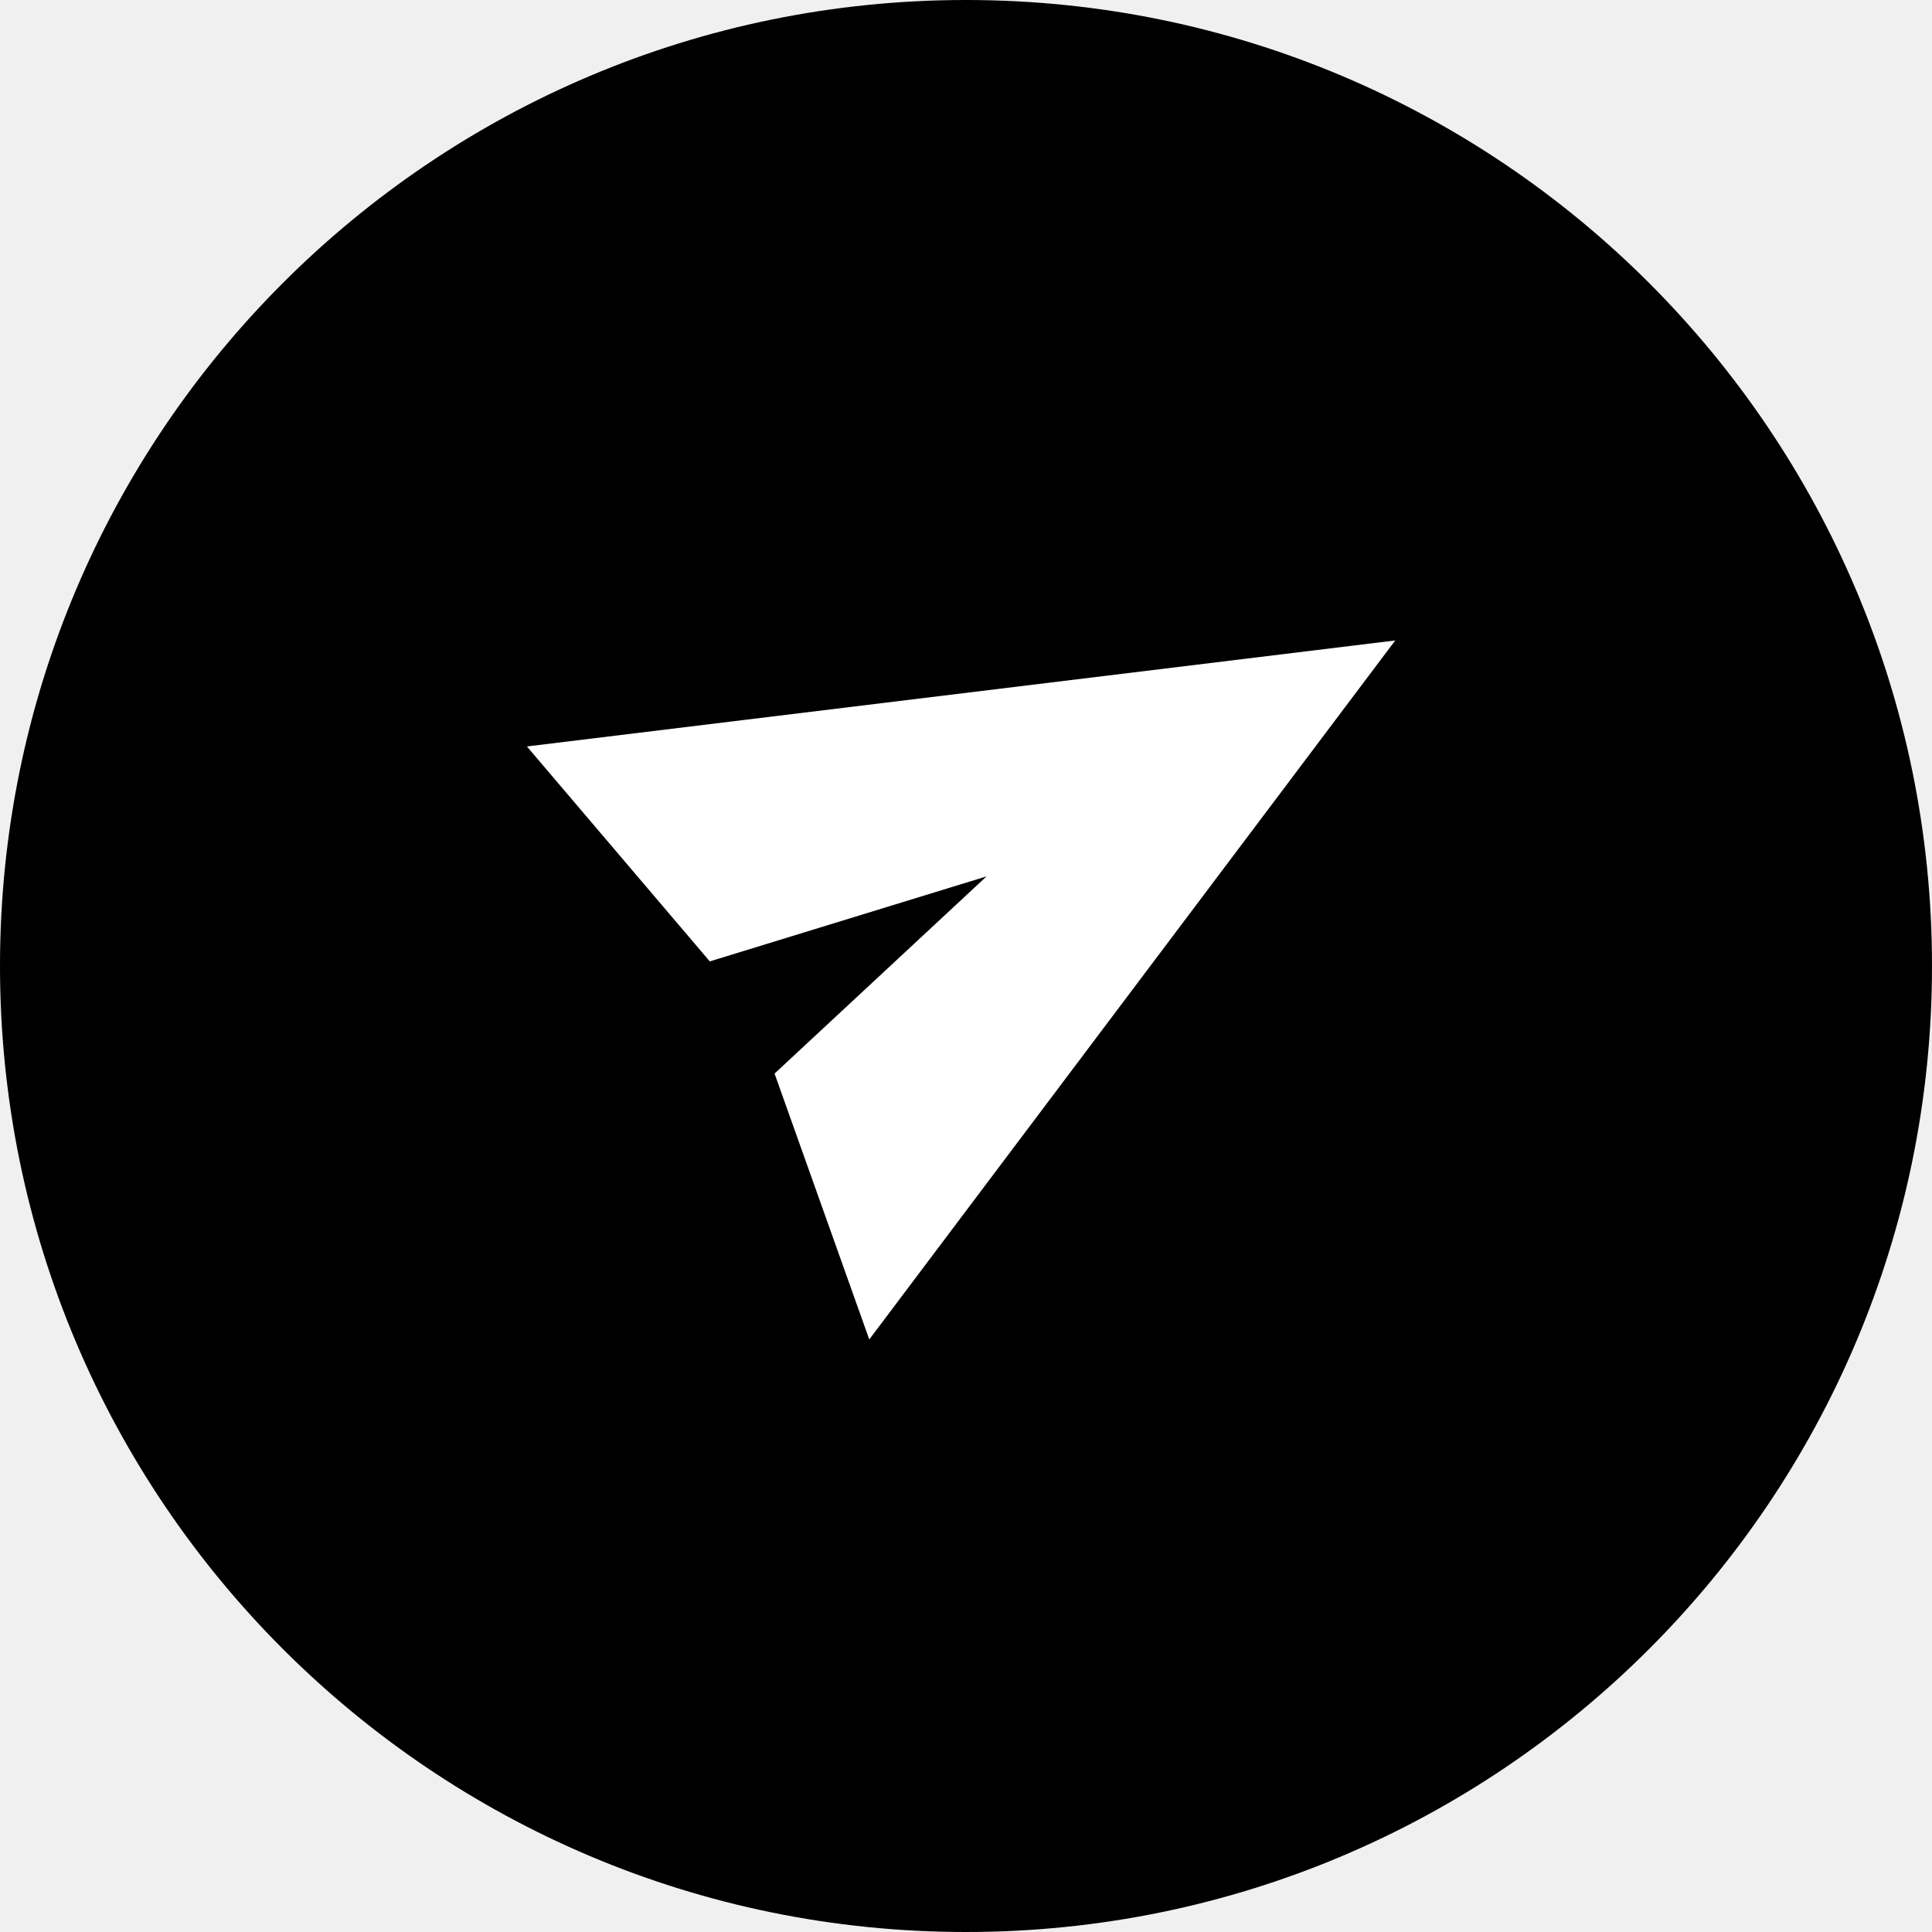
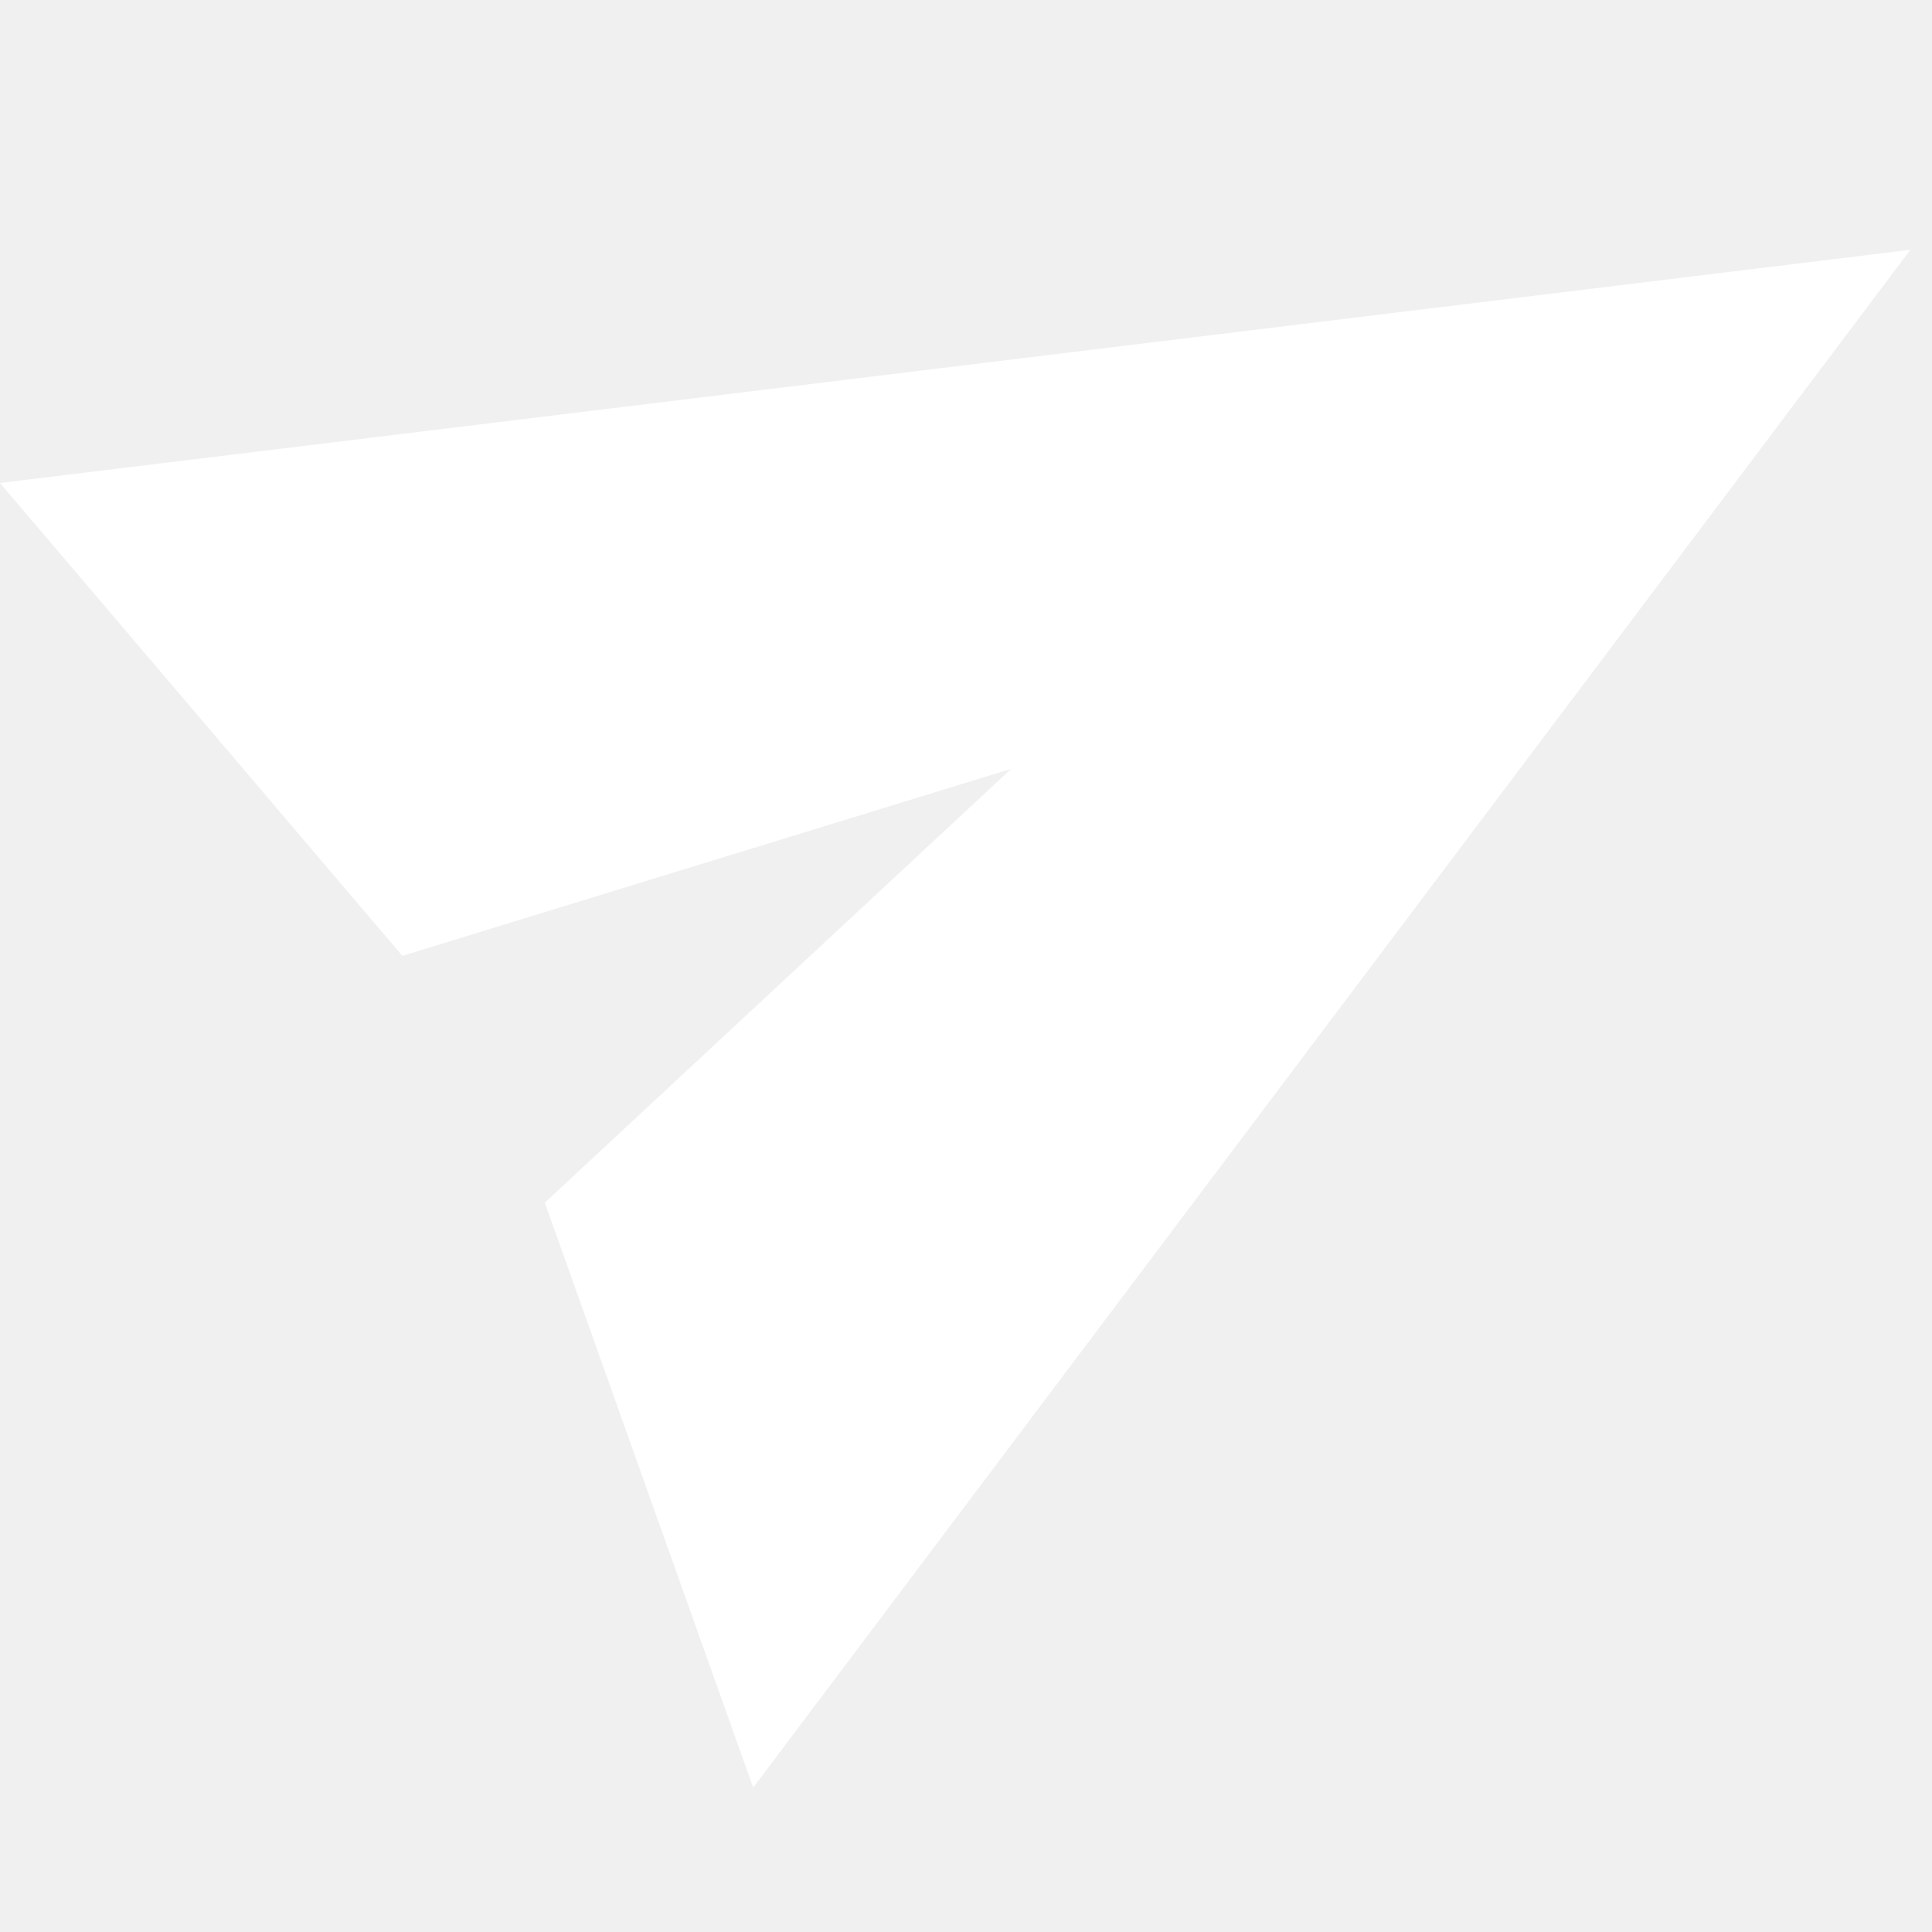
- <svg xmlns="http://www.w3.org/2000/svg" width="44" height="44" viewBox="0 0 44 44" fill="none">
-   <circle cx="22" cy="22" r="22" fill="black" />
-   <path fill-rule="evenodd" clip-rule="evenodd" d="M31.776 14.586L12 17L16.165 21.895L22.468 19.959L17.64 24.45L19.797 30.505L31.776 14.586Z" fill="white" />
+ <svg xmlns="http://www.w3.org/2000/svg" width="20" height="20" viewBox="0 0 20 20" fill="none">
+   <path fill-rule="evenodd" clip-rule="evenodd" d="M19.776 2.586L0 5L4.165 9.895L10.468 7.959L5.64 12.45L7.797 18.505L19.776 2.586Z" fill="white" />
</svg>
